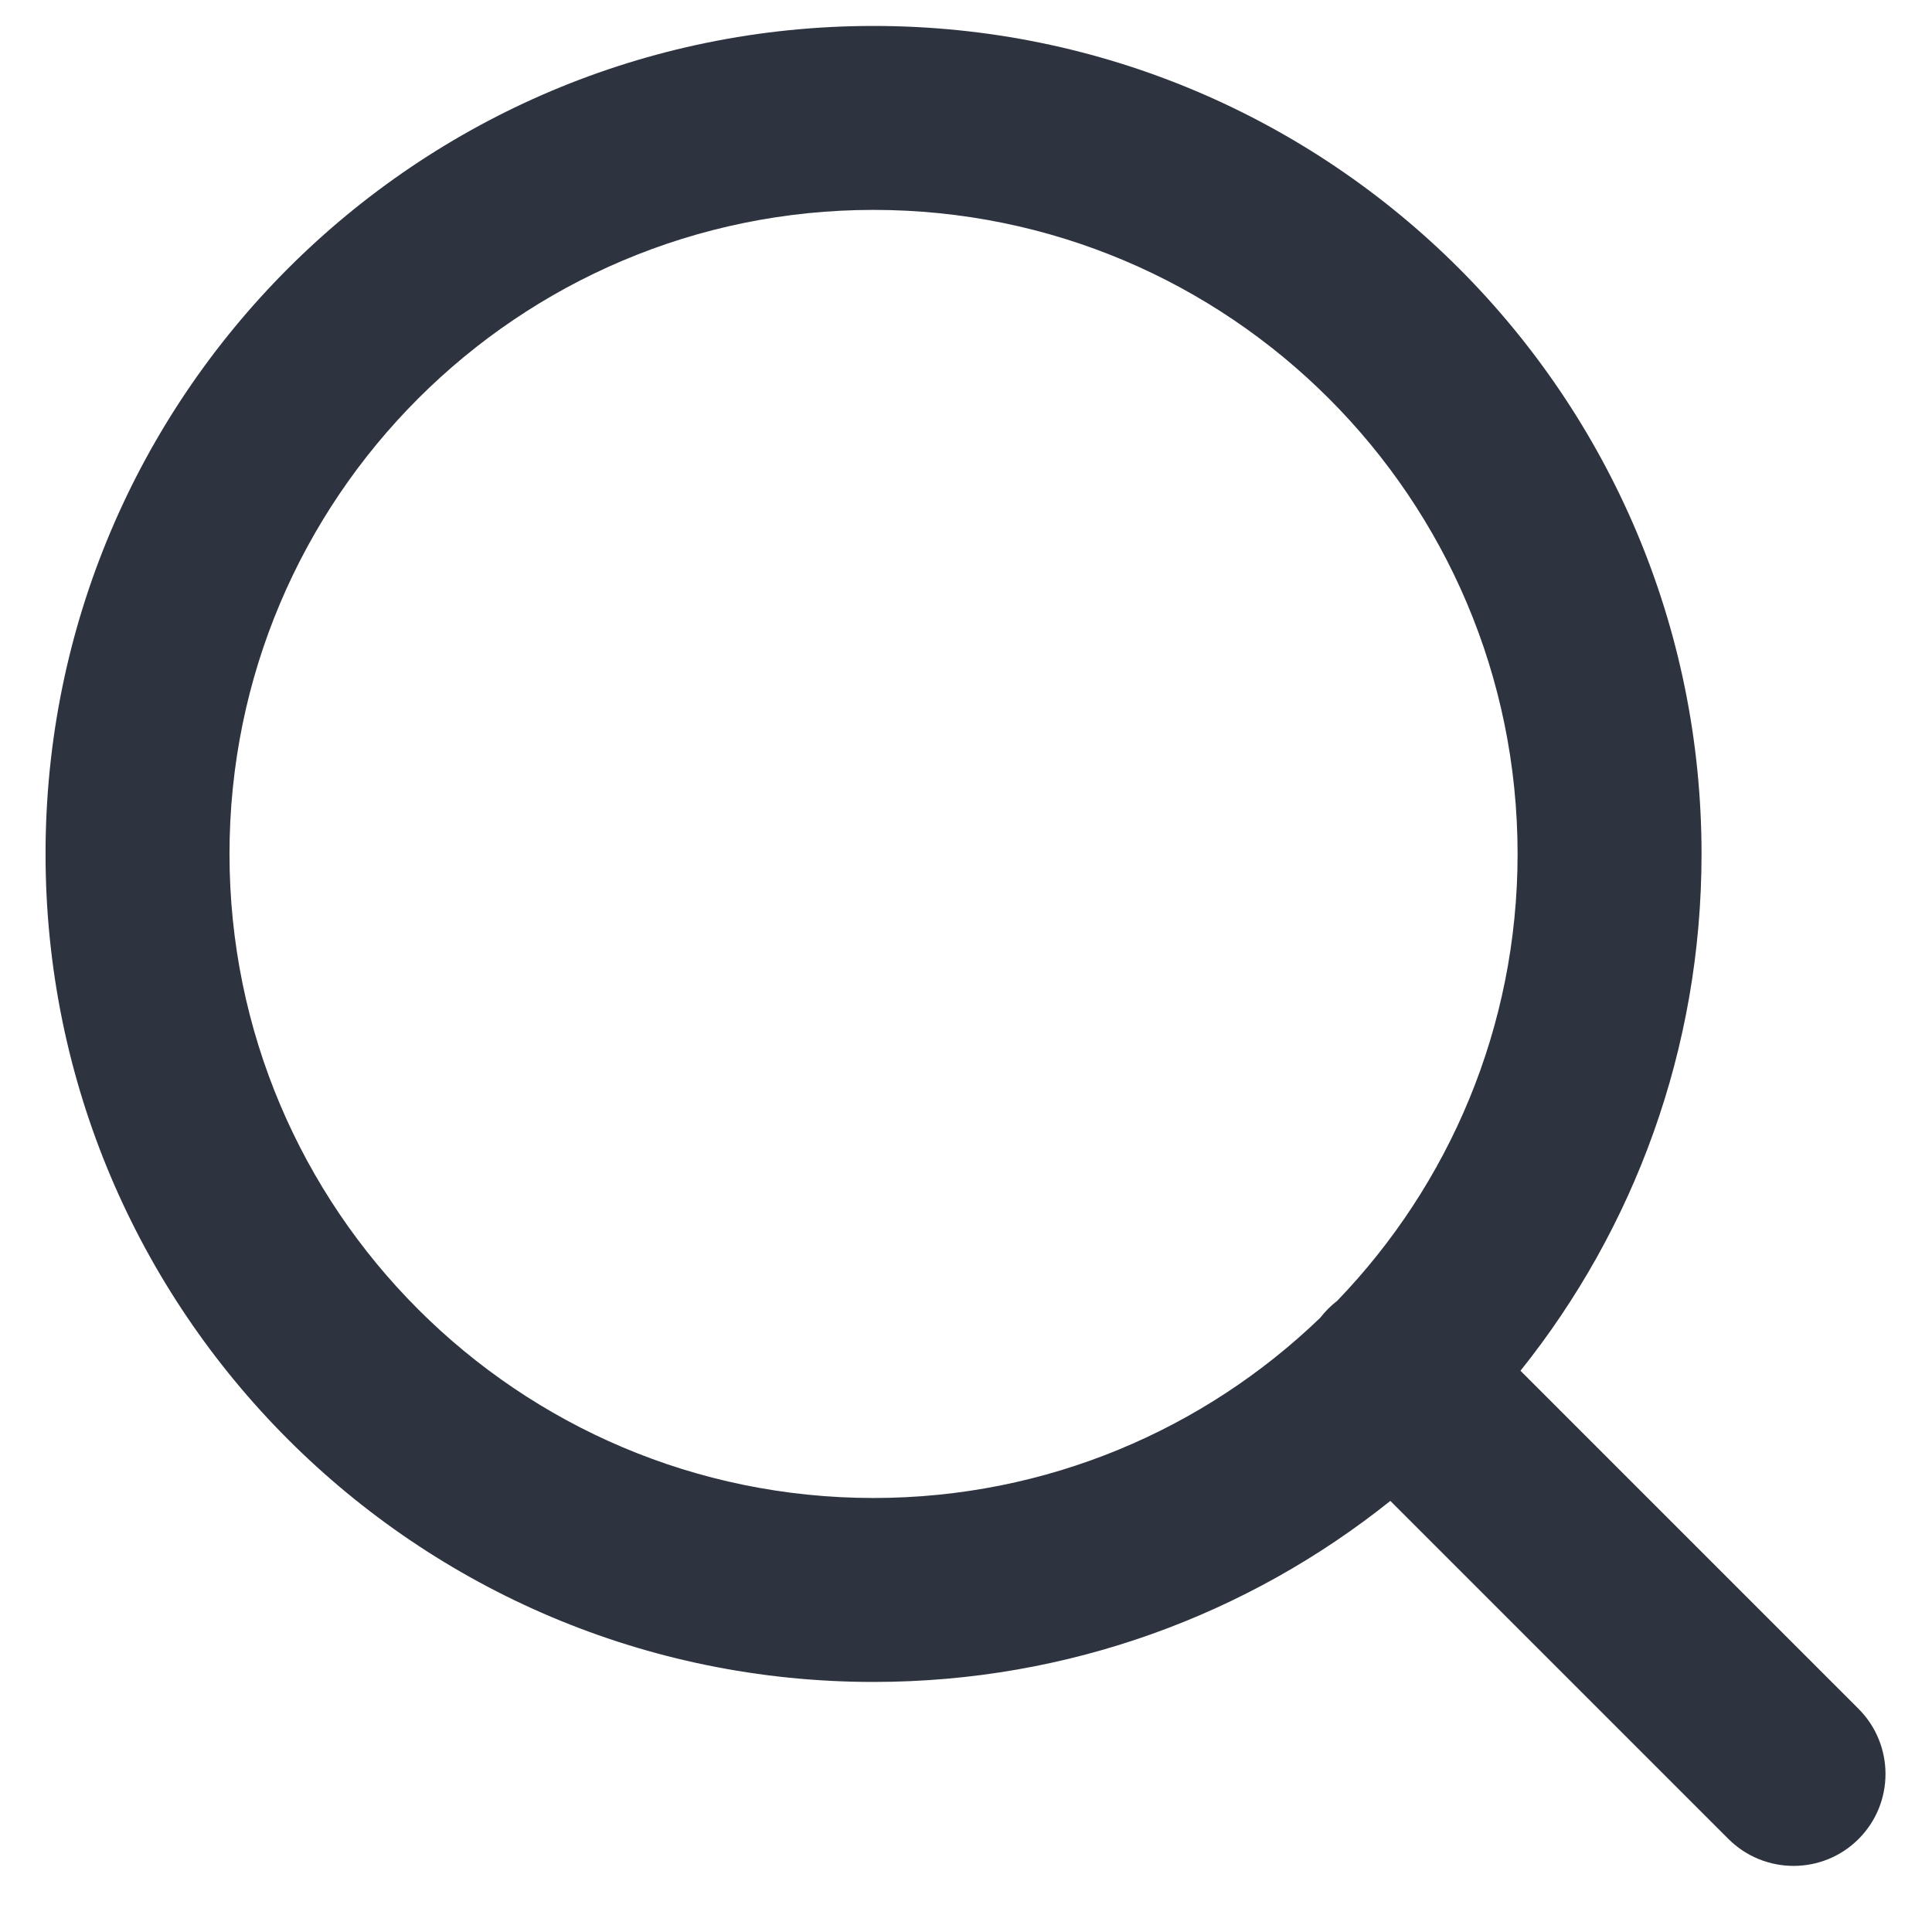
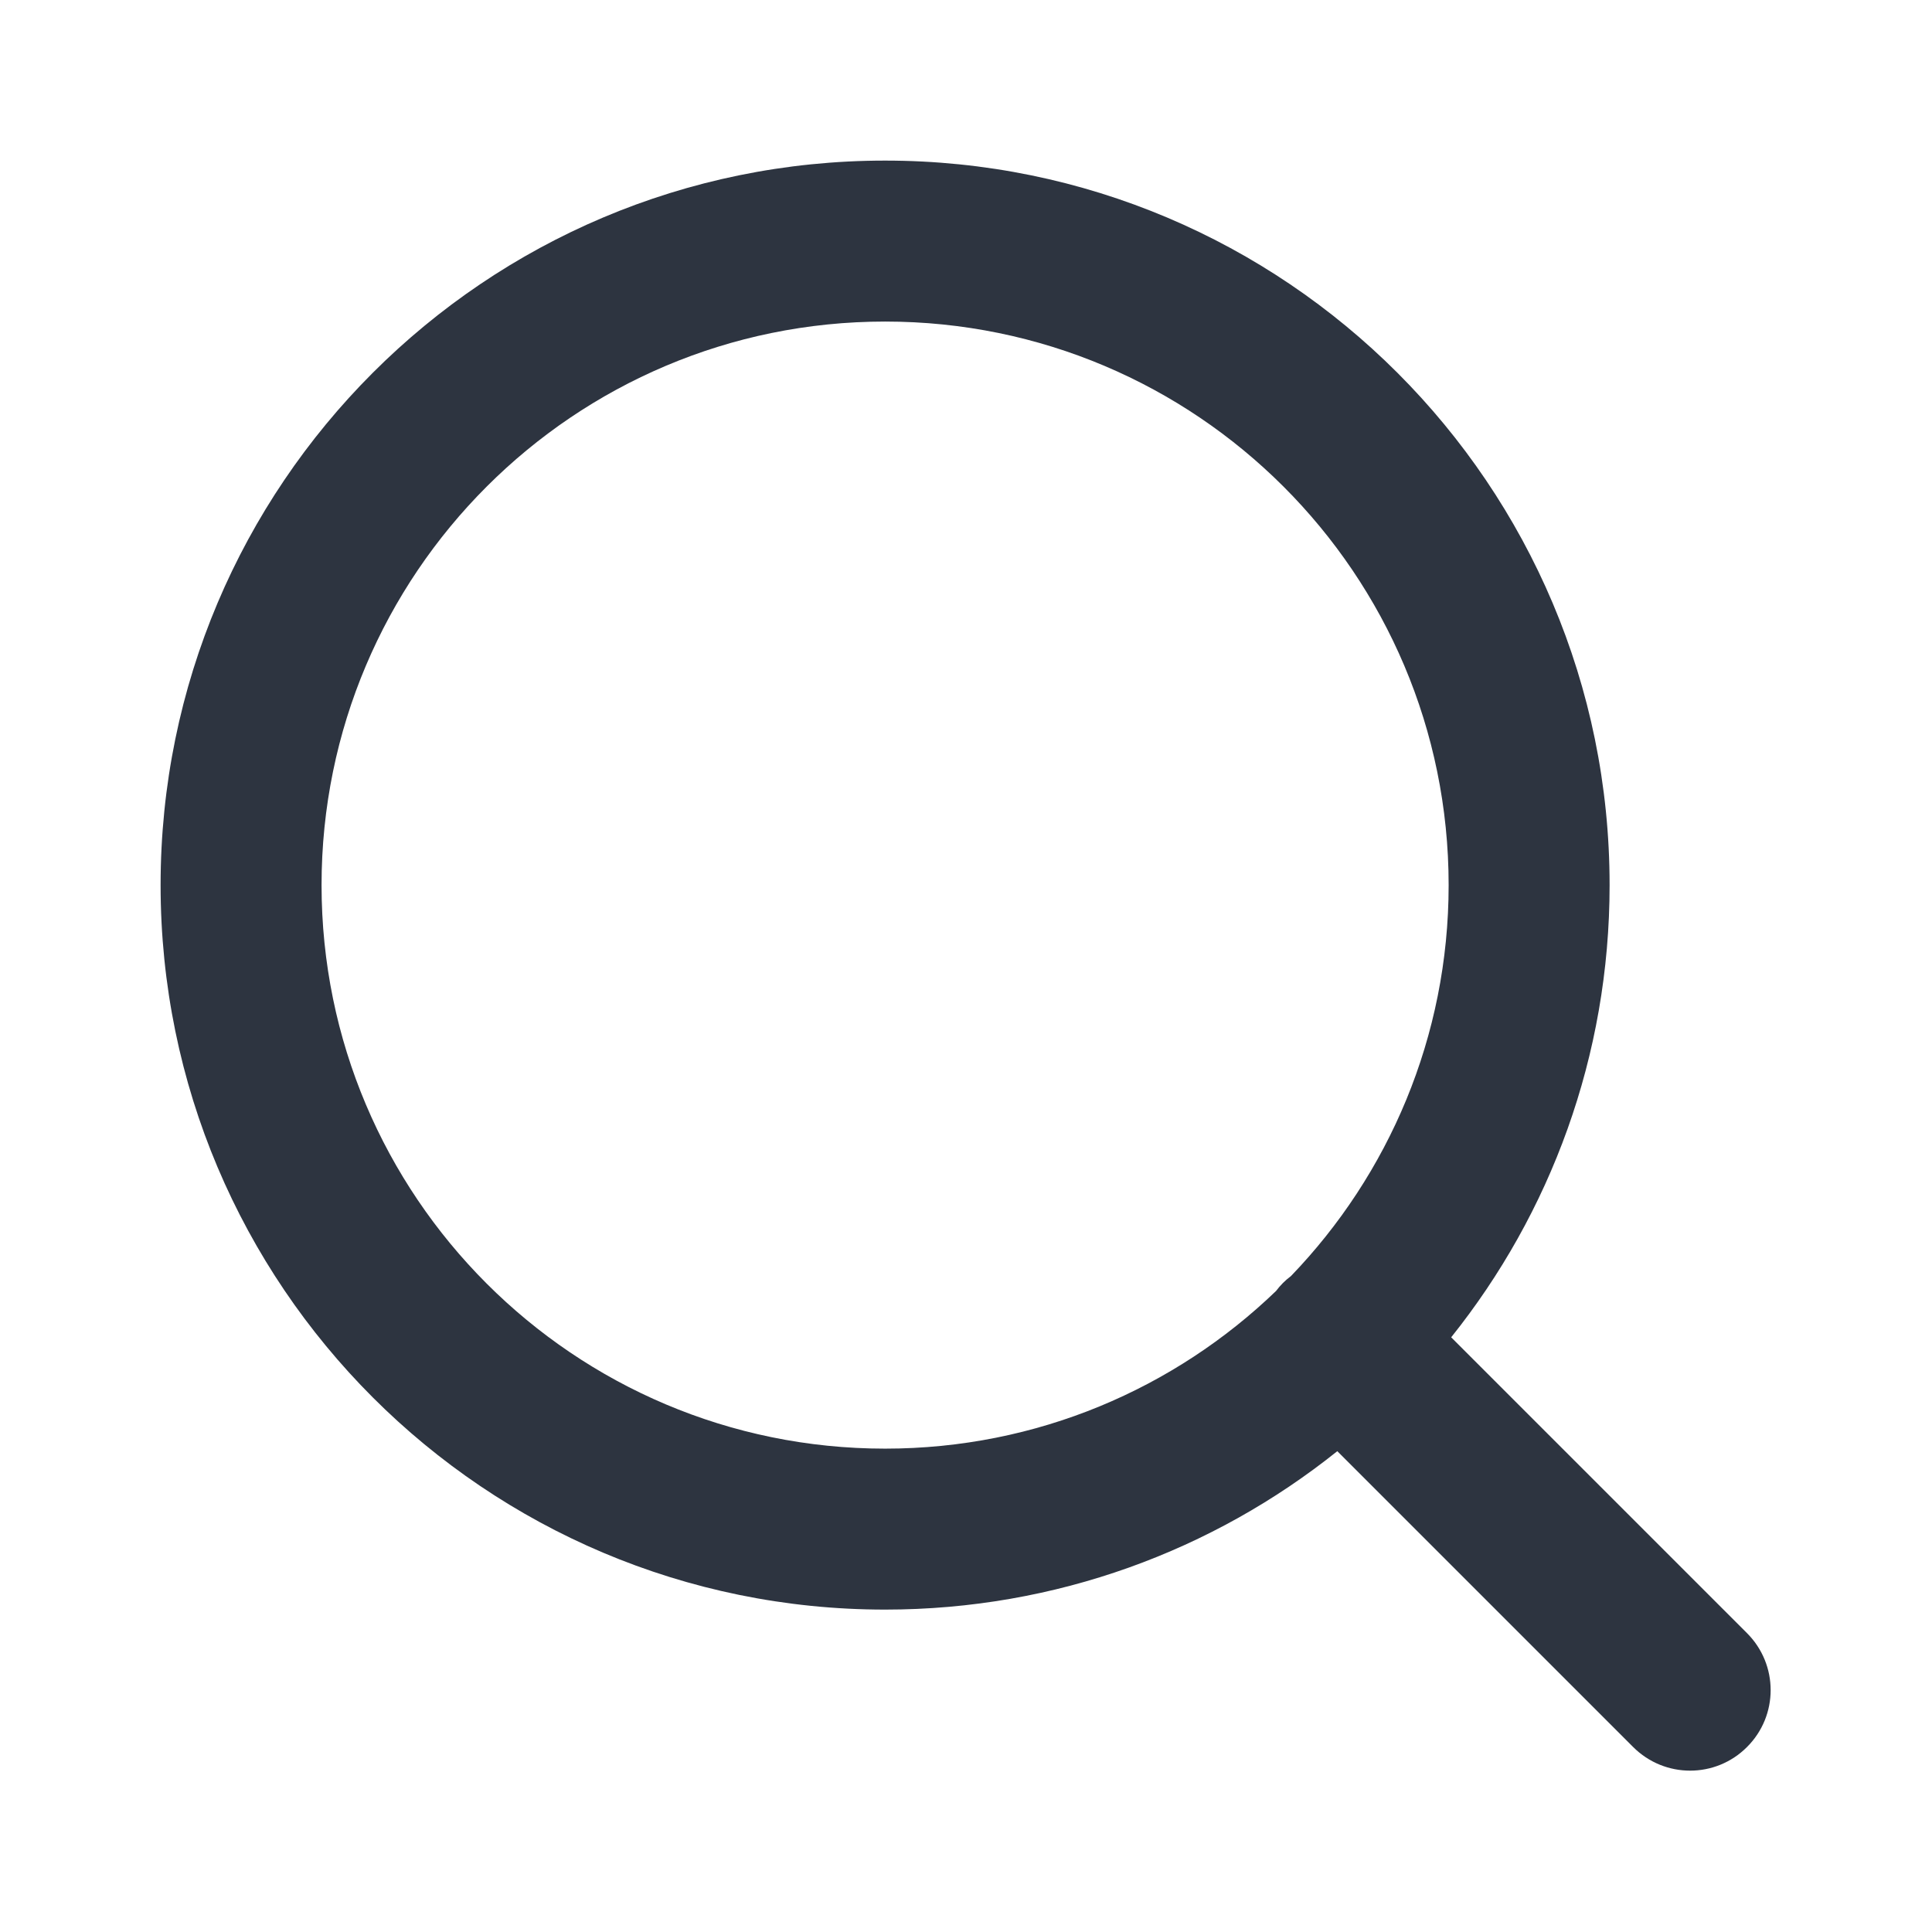
- <svg xmlns="http://www.w3.org/2000/svg" width="14" height="14" viewBox="0 0 14 14" fill="none">
-   <path fill-rule="evenodd" clip-rule="evenodd" d="M1.663 6.188C1.663 3.611 3.753 1.521 6.33 1.521C8.907 1.521 10.997 3.611 10.997 6.188C10.997 7.445 10.499 8.586 9.691 9.425C9.668 9.443 9.646 9.462 9.625 9.483C9.604 9.504 9.585 9.526 9.567 9.549C8.728 10.357 7.587 10.855 6.33 10.855C3.753 10.855 1.663 8.765 1.663 6.188ZM10.075 10.876C9.049 11.697 7.747 12.188 6.33 12.188C3.016 12.188 0.33 9.502 0.33 6.188C0.33 2.874 3.016 0.188 6.33 0.188C9.644 0.188 12.33 2.874 12.33 6.188C12.33 7.605 11.839 8.907 11.018 9.933L13.468 12.383C13.728 12.644 13.728 13.066 13.468 13.326C13.208 13.586 12.786 13.586 12.525 13.326L10.075 10.876Z" fill="#2D3440" />
+ <svg xmlns="http://www.w3.org/2000/svg" width="16" height="16" viewBox="0 0 16 16" fill="none">
+   <path fill-rule="evenodd" clip-rule="evenodd" d="M2.663 7.33C2.663 4.753 4.753 2.663 7.33 2.663C9.907 2.663 11.997 4.753 11.997 7.33C11.997 8.587 11.499 9.729 10.691 10.568C10.668 10.585 10.646 10.604 10.625 10.625C10.604 10.646 10.585 10.668 10.568 10.691C9.728 11.5 8.587 11.997 7.33 11.997C4.753 11.997 2.663 9.907 2.663 7.33ZM11.075 12.018C10.049 12.839 8.747 13.33 7.33 13.33C4.016 13.33 1.33 10.644 1.33 7.33C1.33 4.016 4.016 1.33 7.33 1.33C10.644 1.33 13.33 4.016 13.33 7.33C13.33 8.747 12.839 10.049 12.018 11.075L14.468 13.525C14.729 13.786 14.729 14.208 14.468 14.468C14.208 14.729 13.786 14.729 13.525 14.468L11.075 12.018Z" fill="#2D3440" />
</svg>
